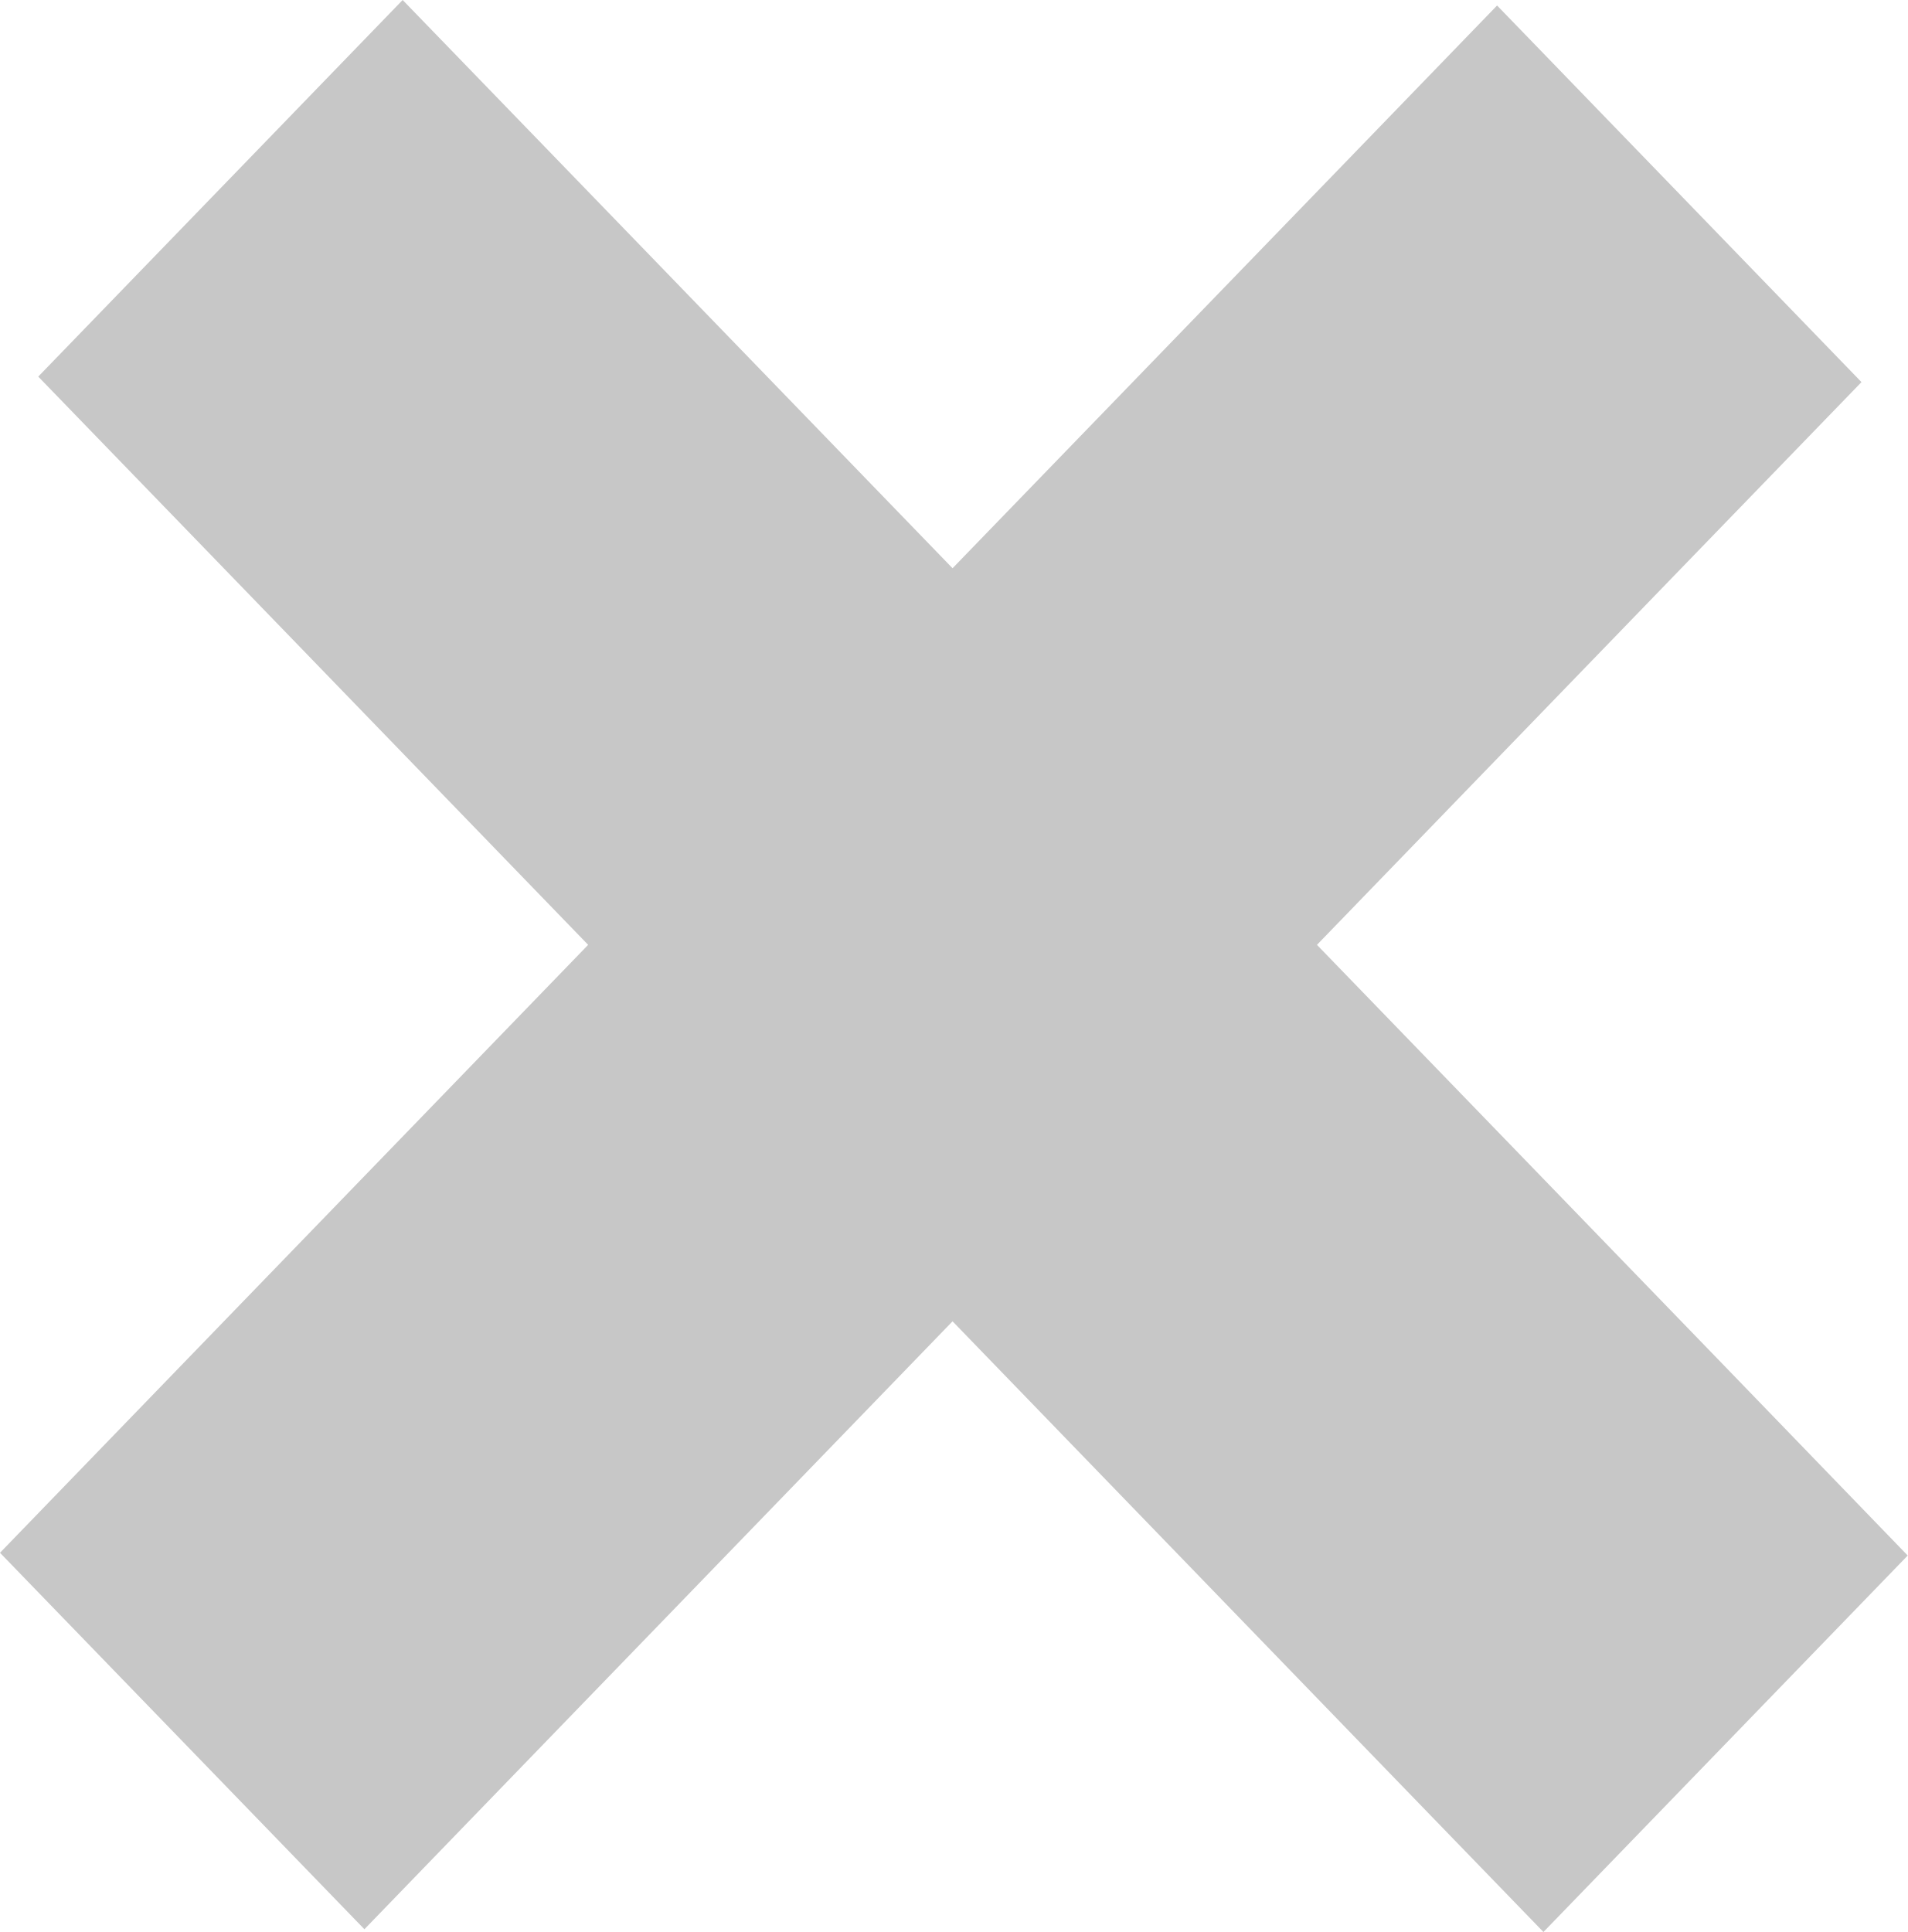
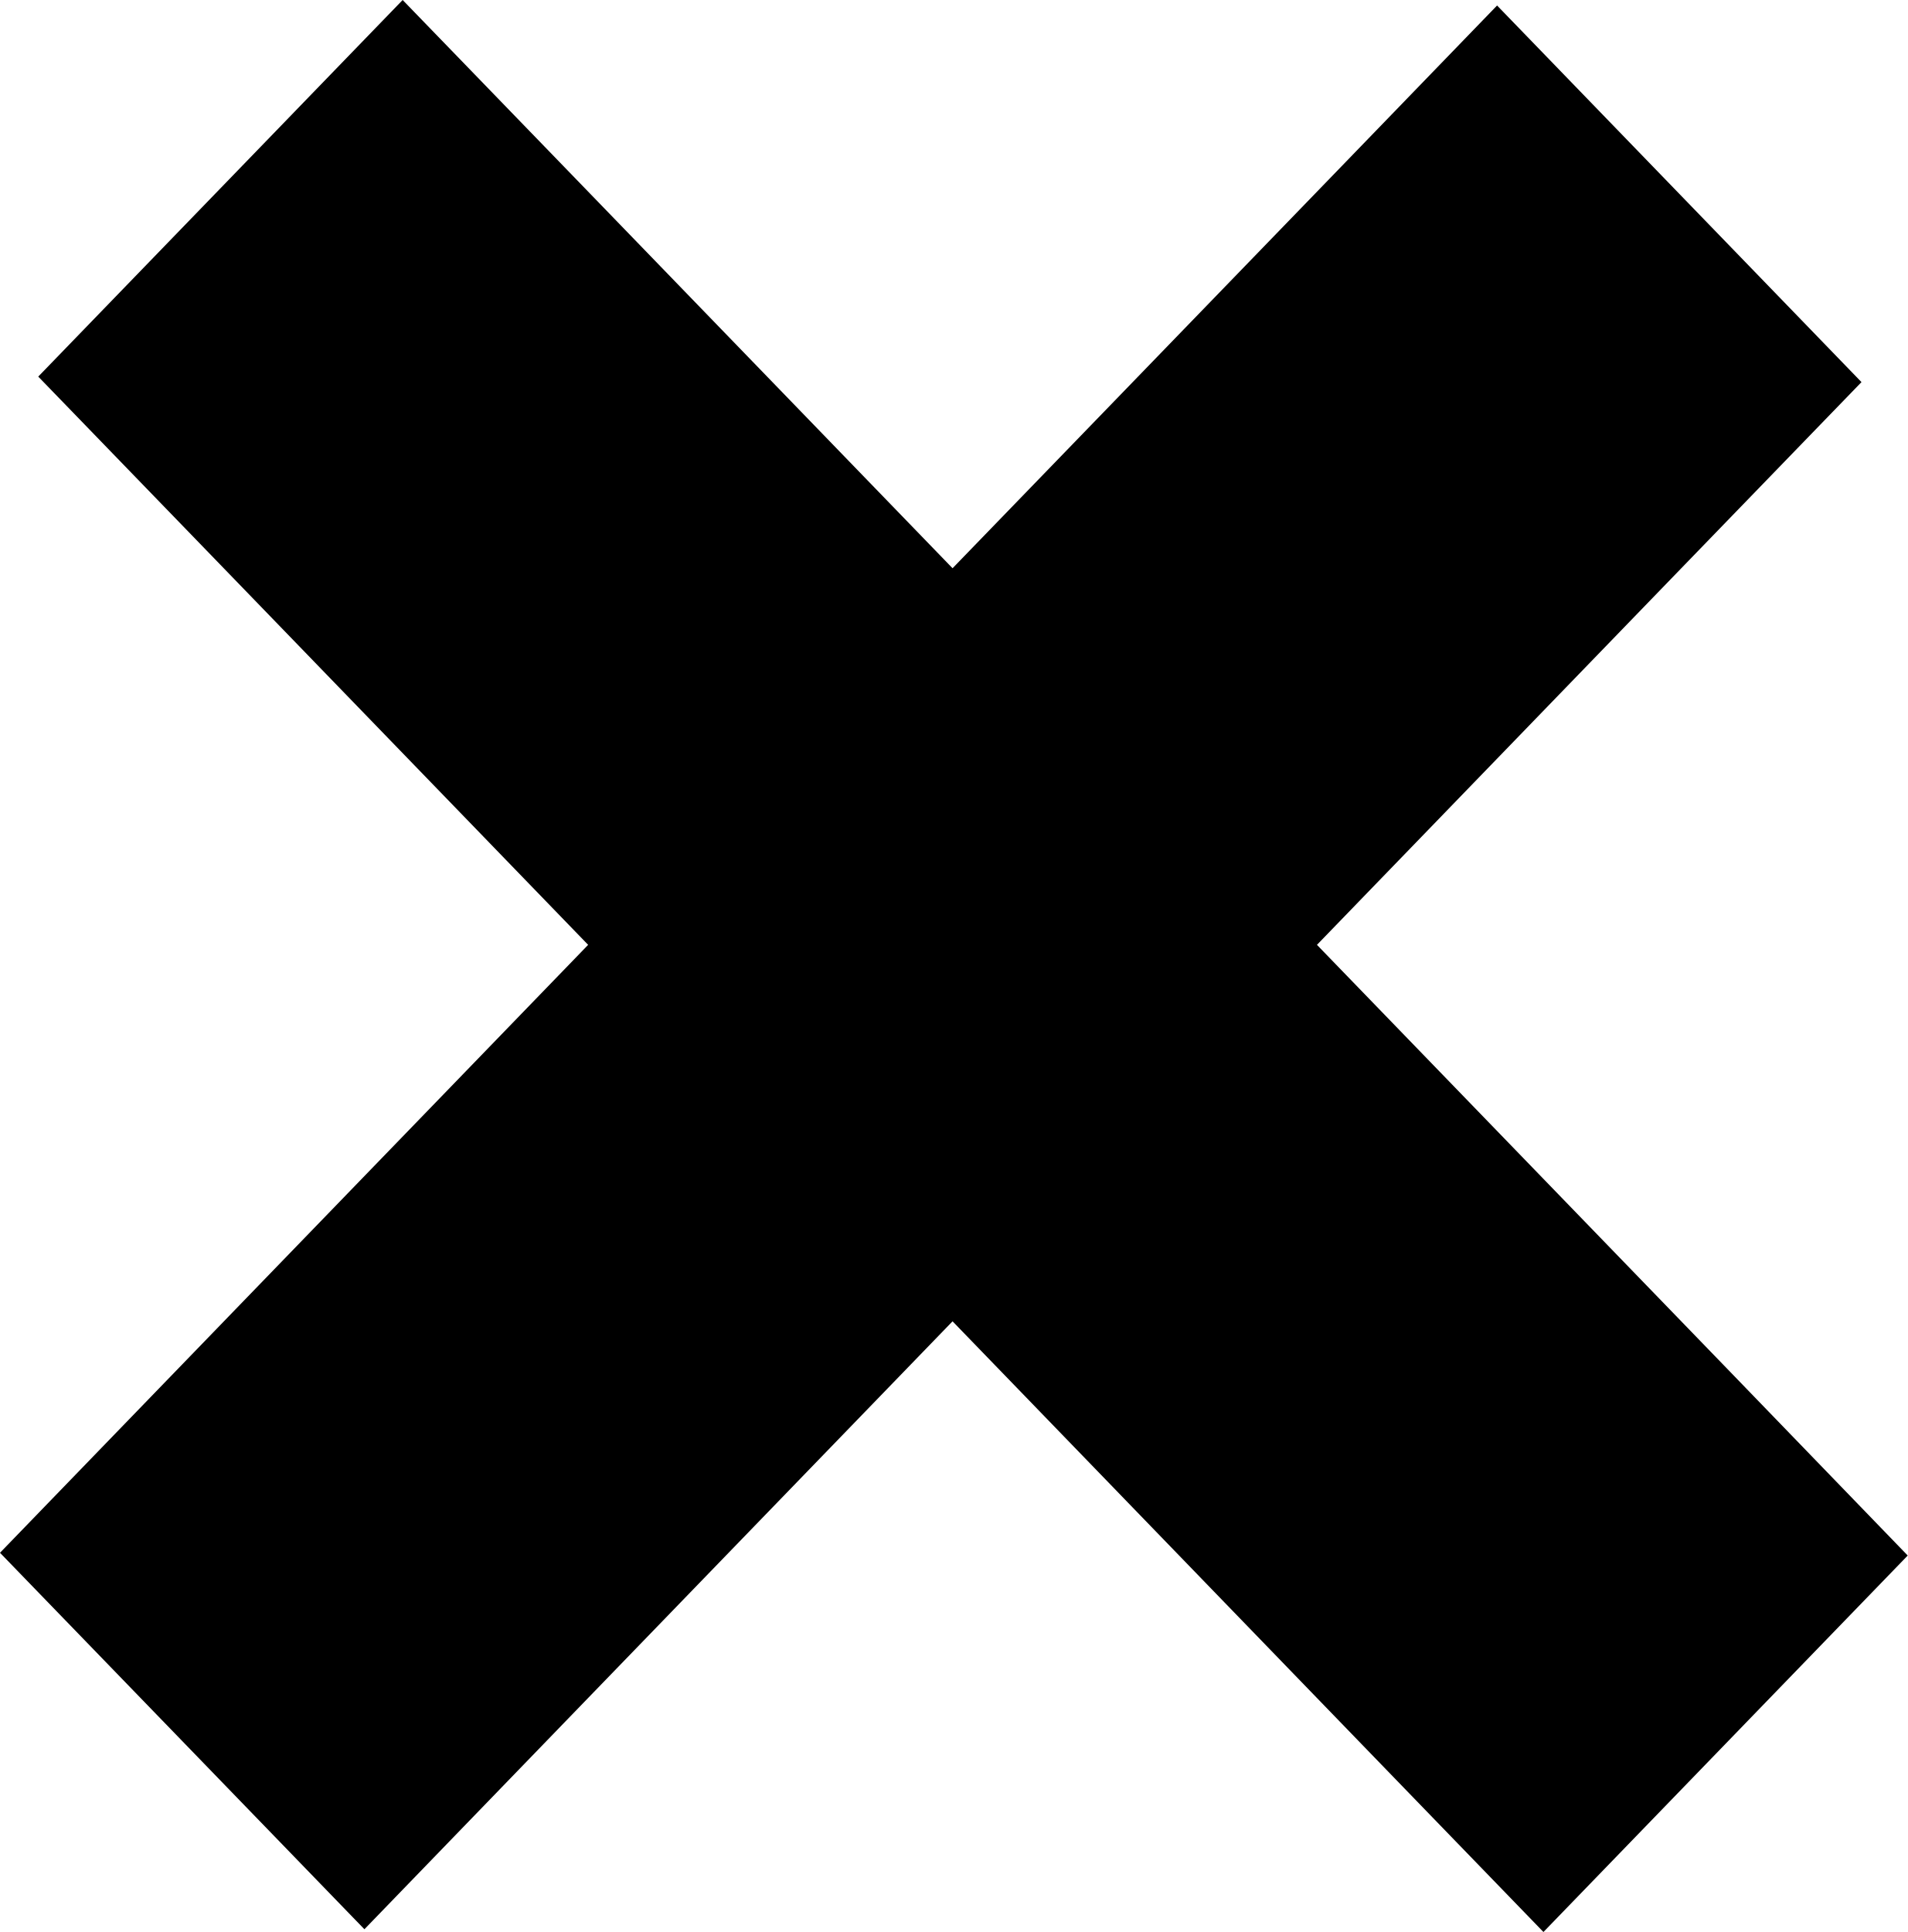
<svg xmlns="http://www.w3.org/2000/svg" id="Layer_1" data-name="Layer 1" viewBox="0 0 14.564 14.749">
-   <defs>
-     <style>
-       .cls-1 {
-         fill: #c7c7c7;
-       }
-     </style>
-   </defs>
-   <polygon class="cls-1" points="13.174 10.437 10.054 7.213 12.82 4.354 14.211 2.917 11.429 0.042 10.039 1.479 7.272 4.338 4.465 1.437 3.074 0 0.292 2.875 1.683 4.312 4.49 7.213 1.391 10.416 0 11.854 2.782 14.728 4.172 13.291 7.272 10.087 10.392 13.312 11.783 14.749 14.564 11.875 13.174 10.437" />
+   <polygon points="13.174 10.437 10.054 7.213 12.82 4.354 14.211 2.917 11.429 0.042 10.039 1.479 7.272 4.338 4.465 1.437 3.074 0 0.292 2.875 1.683 4.312 4.49 7.213 1.391 10.416 0 11.854 2.782 14.728 4.172 13.291 7.272 10.087 10.392 13.312 11.783 14.749 14.564 11.875 13.174 10.437" />
</svg>
